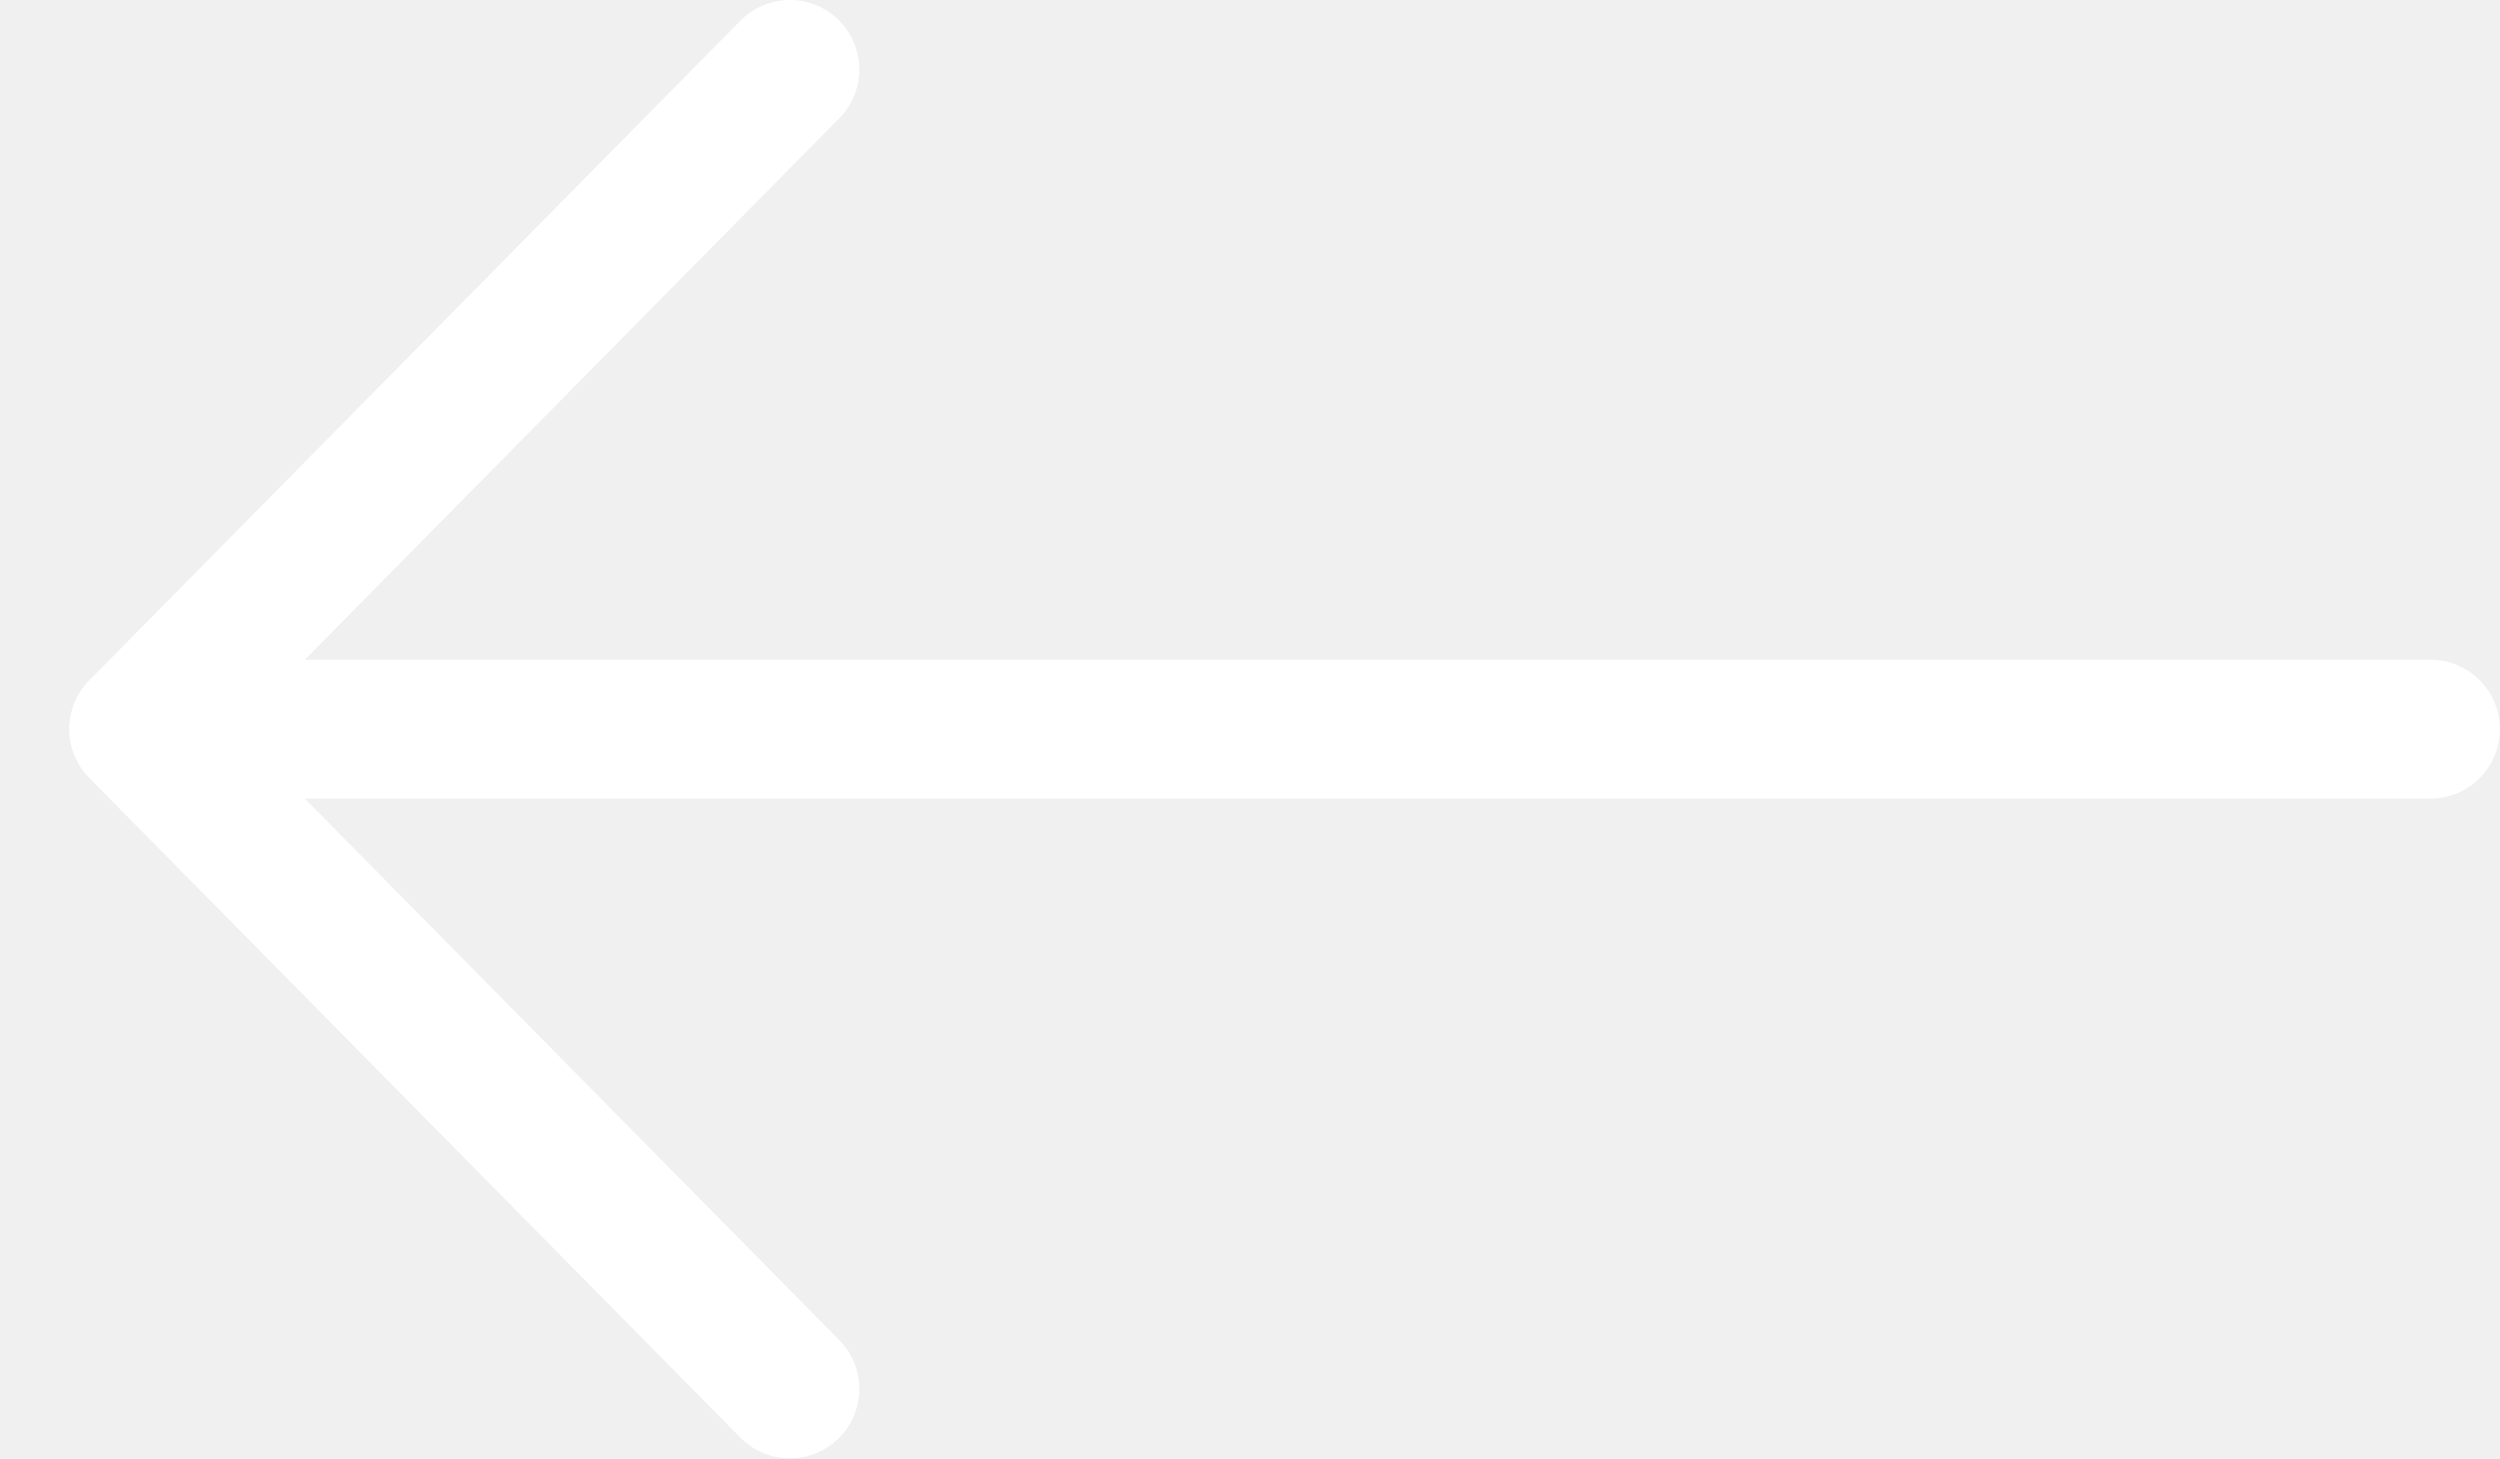
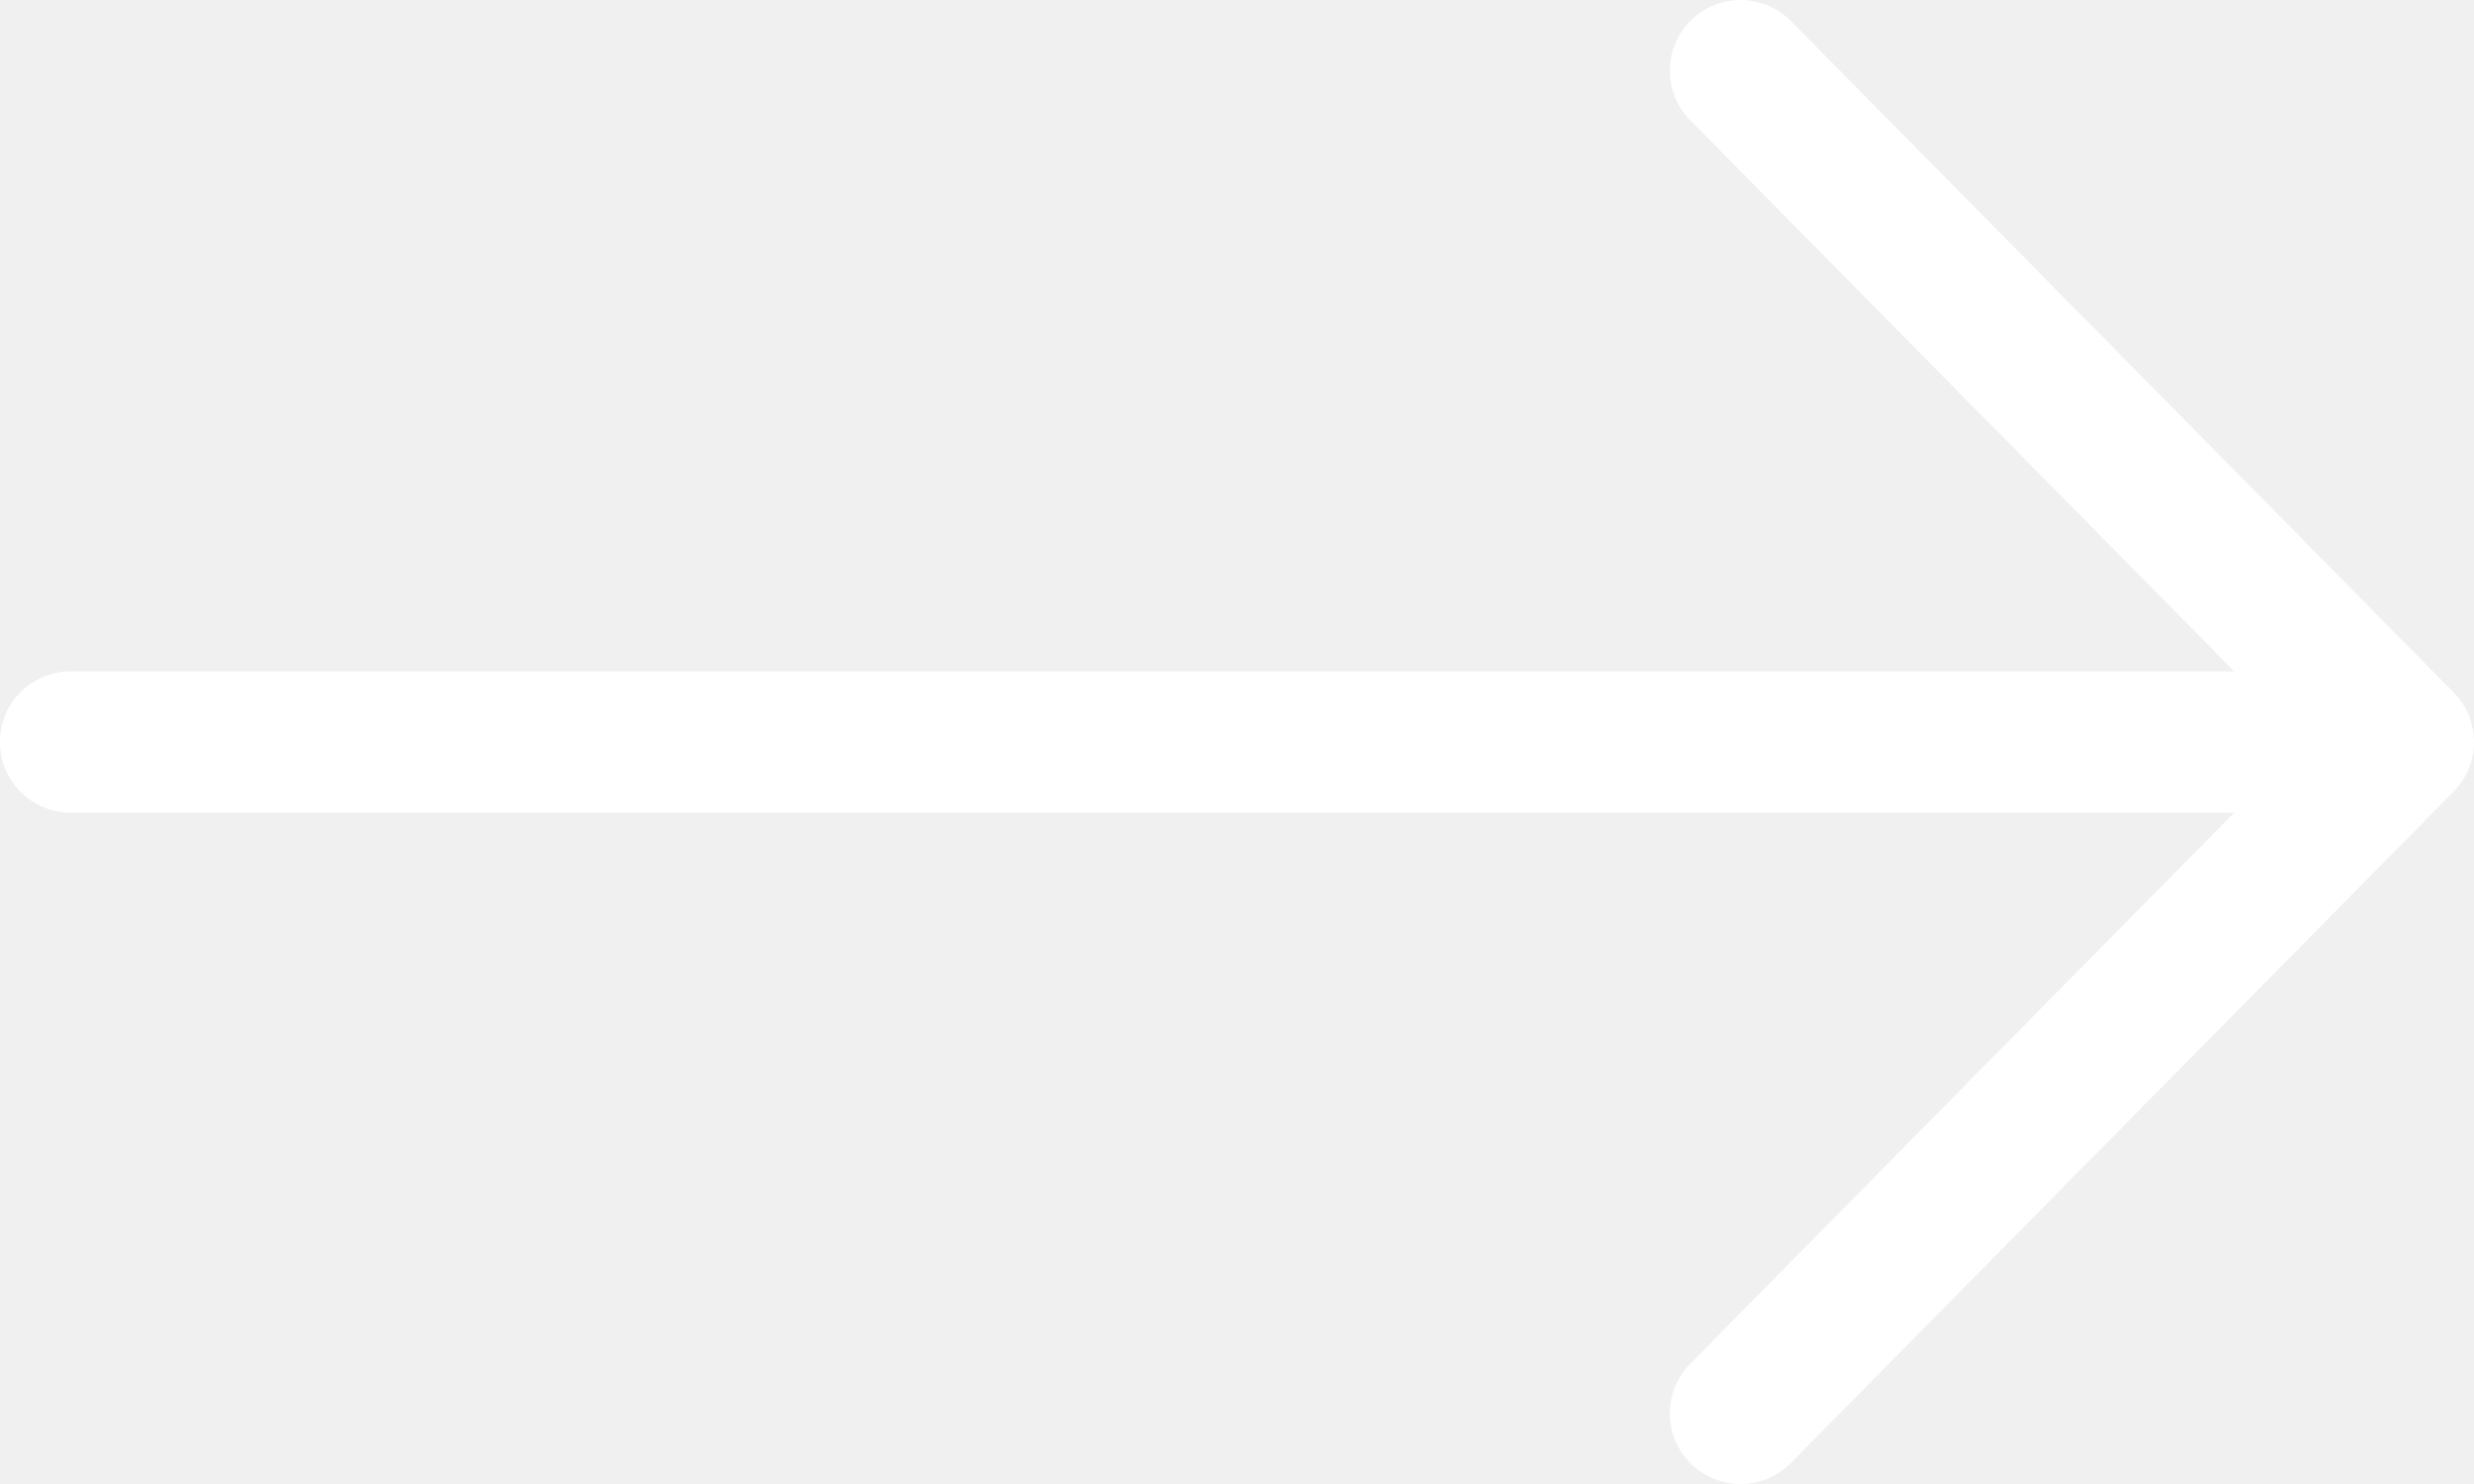
- <svg xmlns="http://www.w3.org/2000/svg" width="36" height="21" viewBox="0 0 36 21" fill="none">
-   <path d="M34.998 10.5H1.997M1.997 10.5L11.374 20M1.997 10.5L11.374 1" stroke="white" stroke-width="2" stroke-linecap="round" stroke-linejoin="round" />
+ <svg xmlns="http://www.w3.org/2000/svg" width="35" height="21" viewBox="0 0 35 21" fill="none">
+   <path d="M0.999 10.5H34M34 10.5L24.624 20M34 10.5L24.624 1" stroke="white" stroke-width="2" stroke-linecap="round" stroke-linejoin="round" />
</svg>
